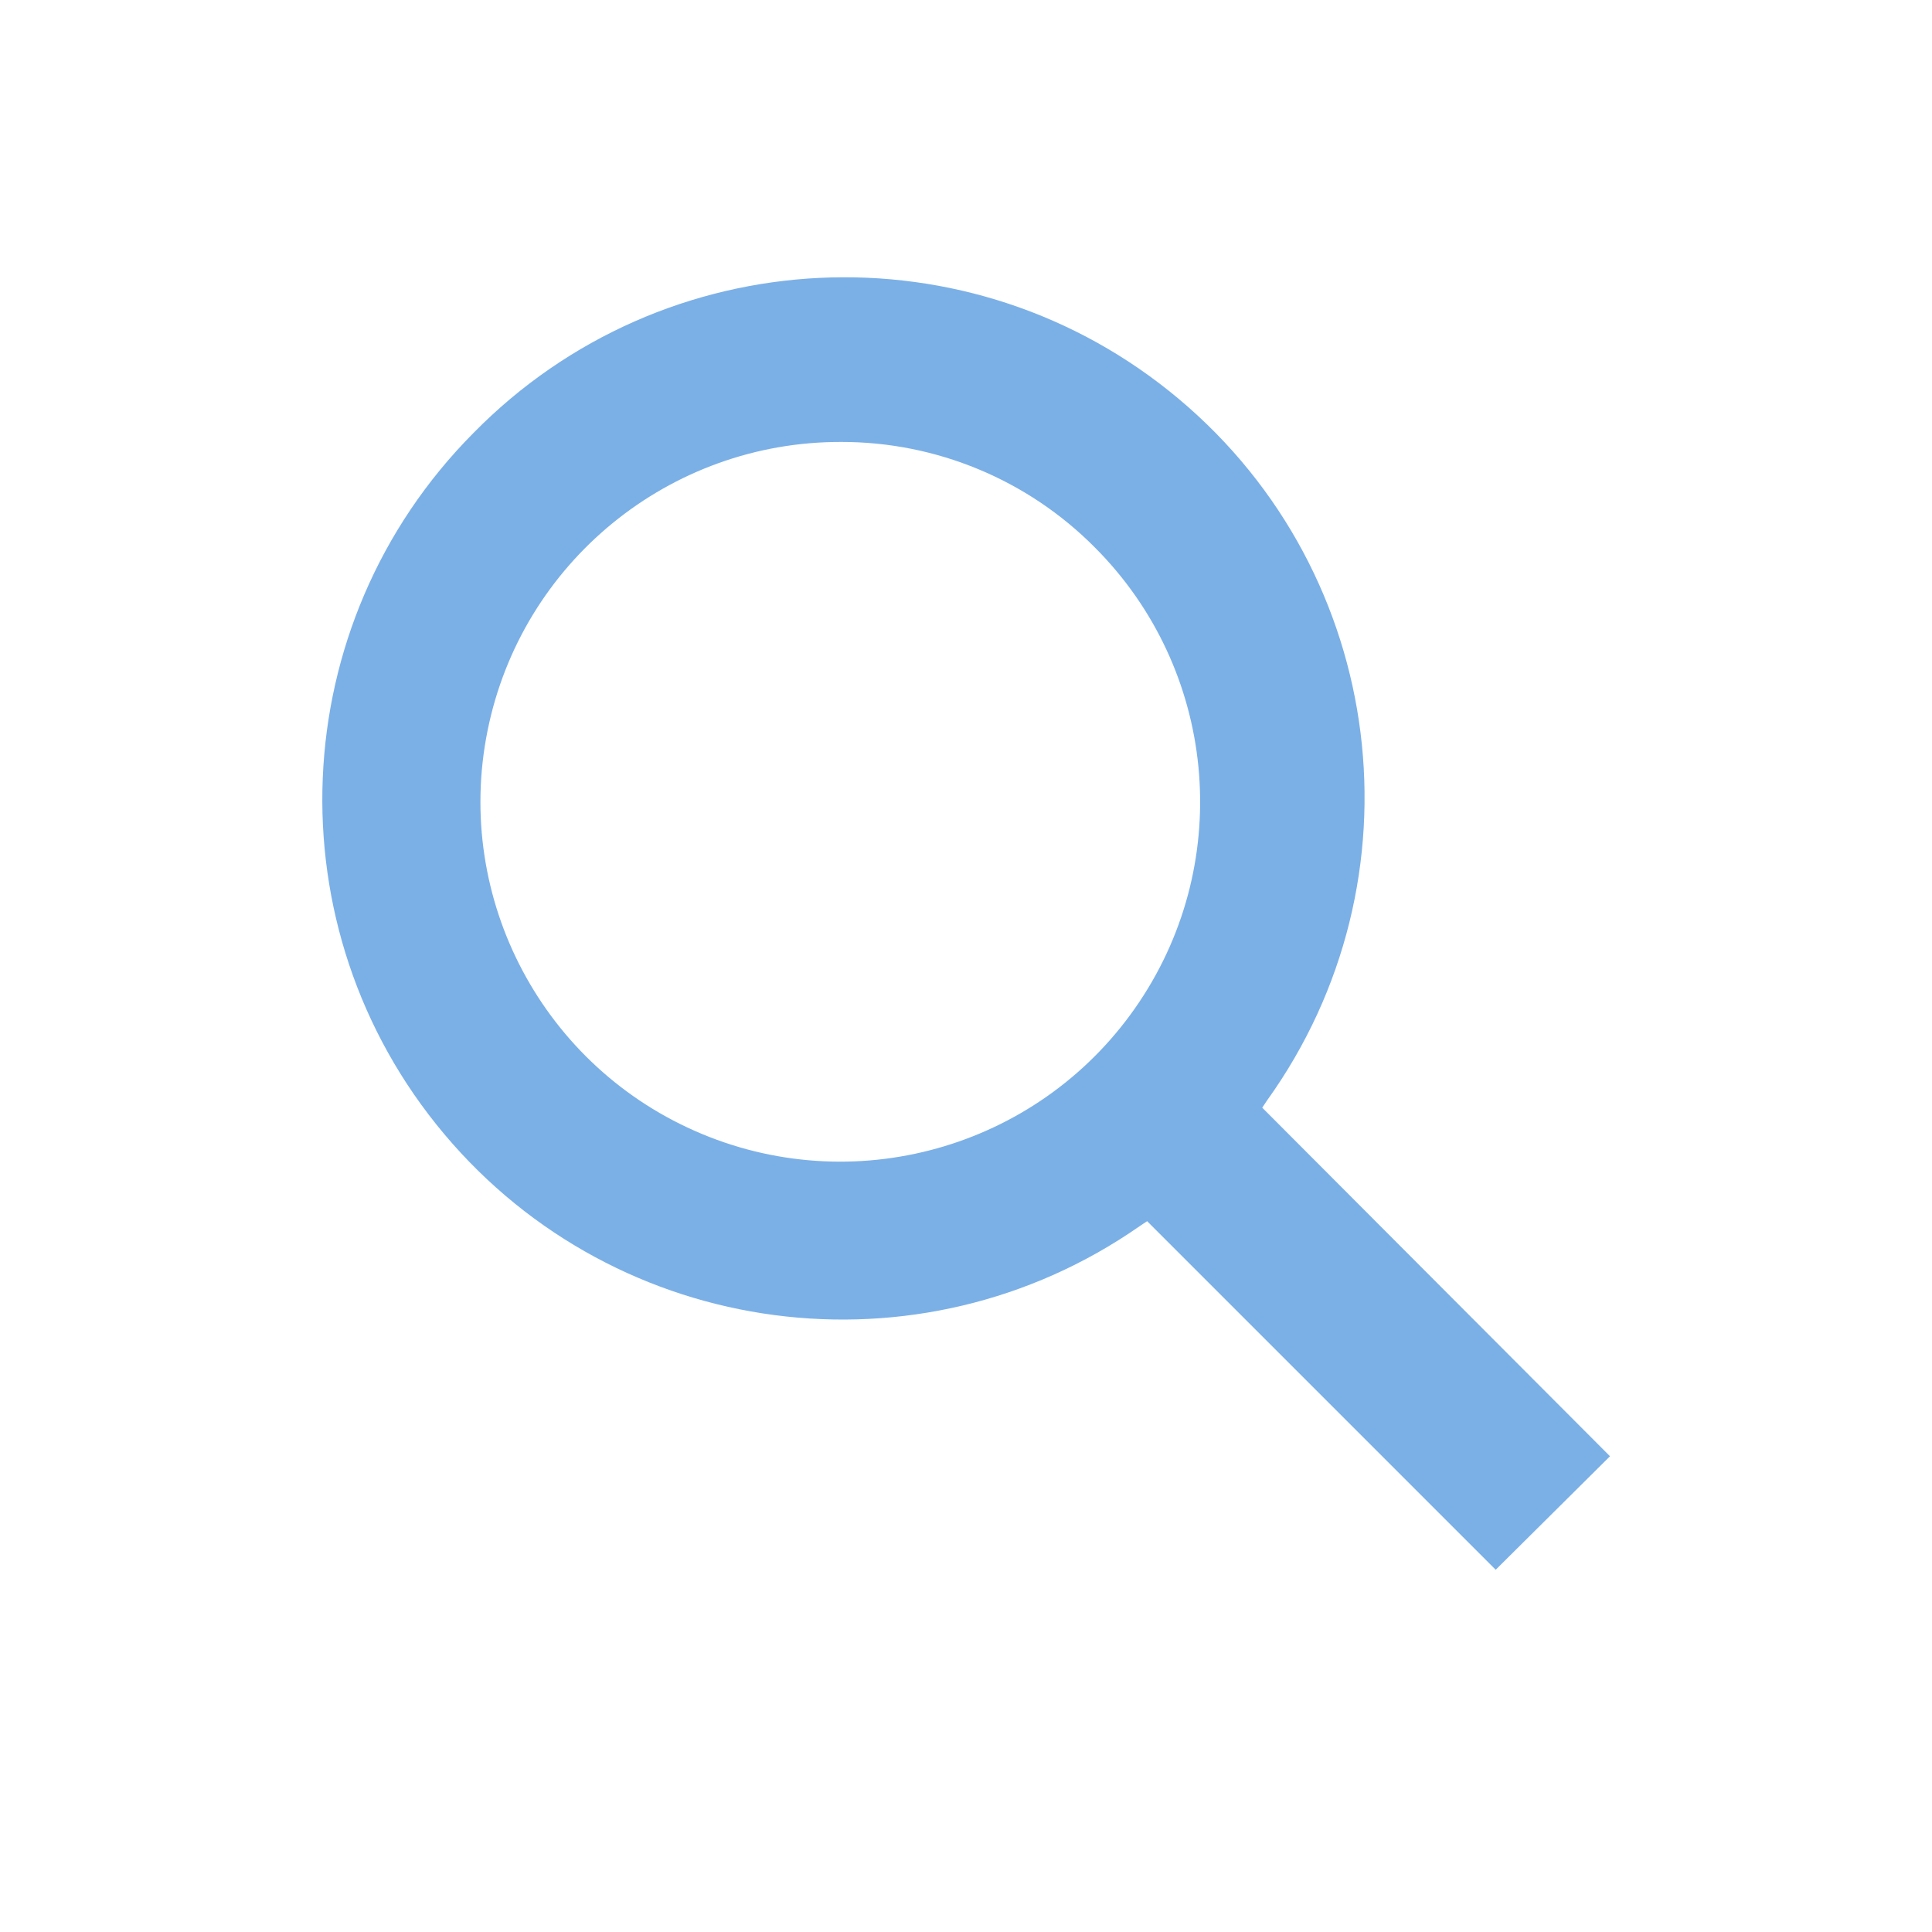
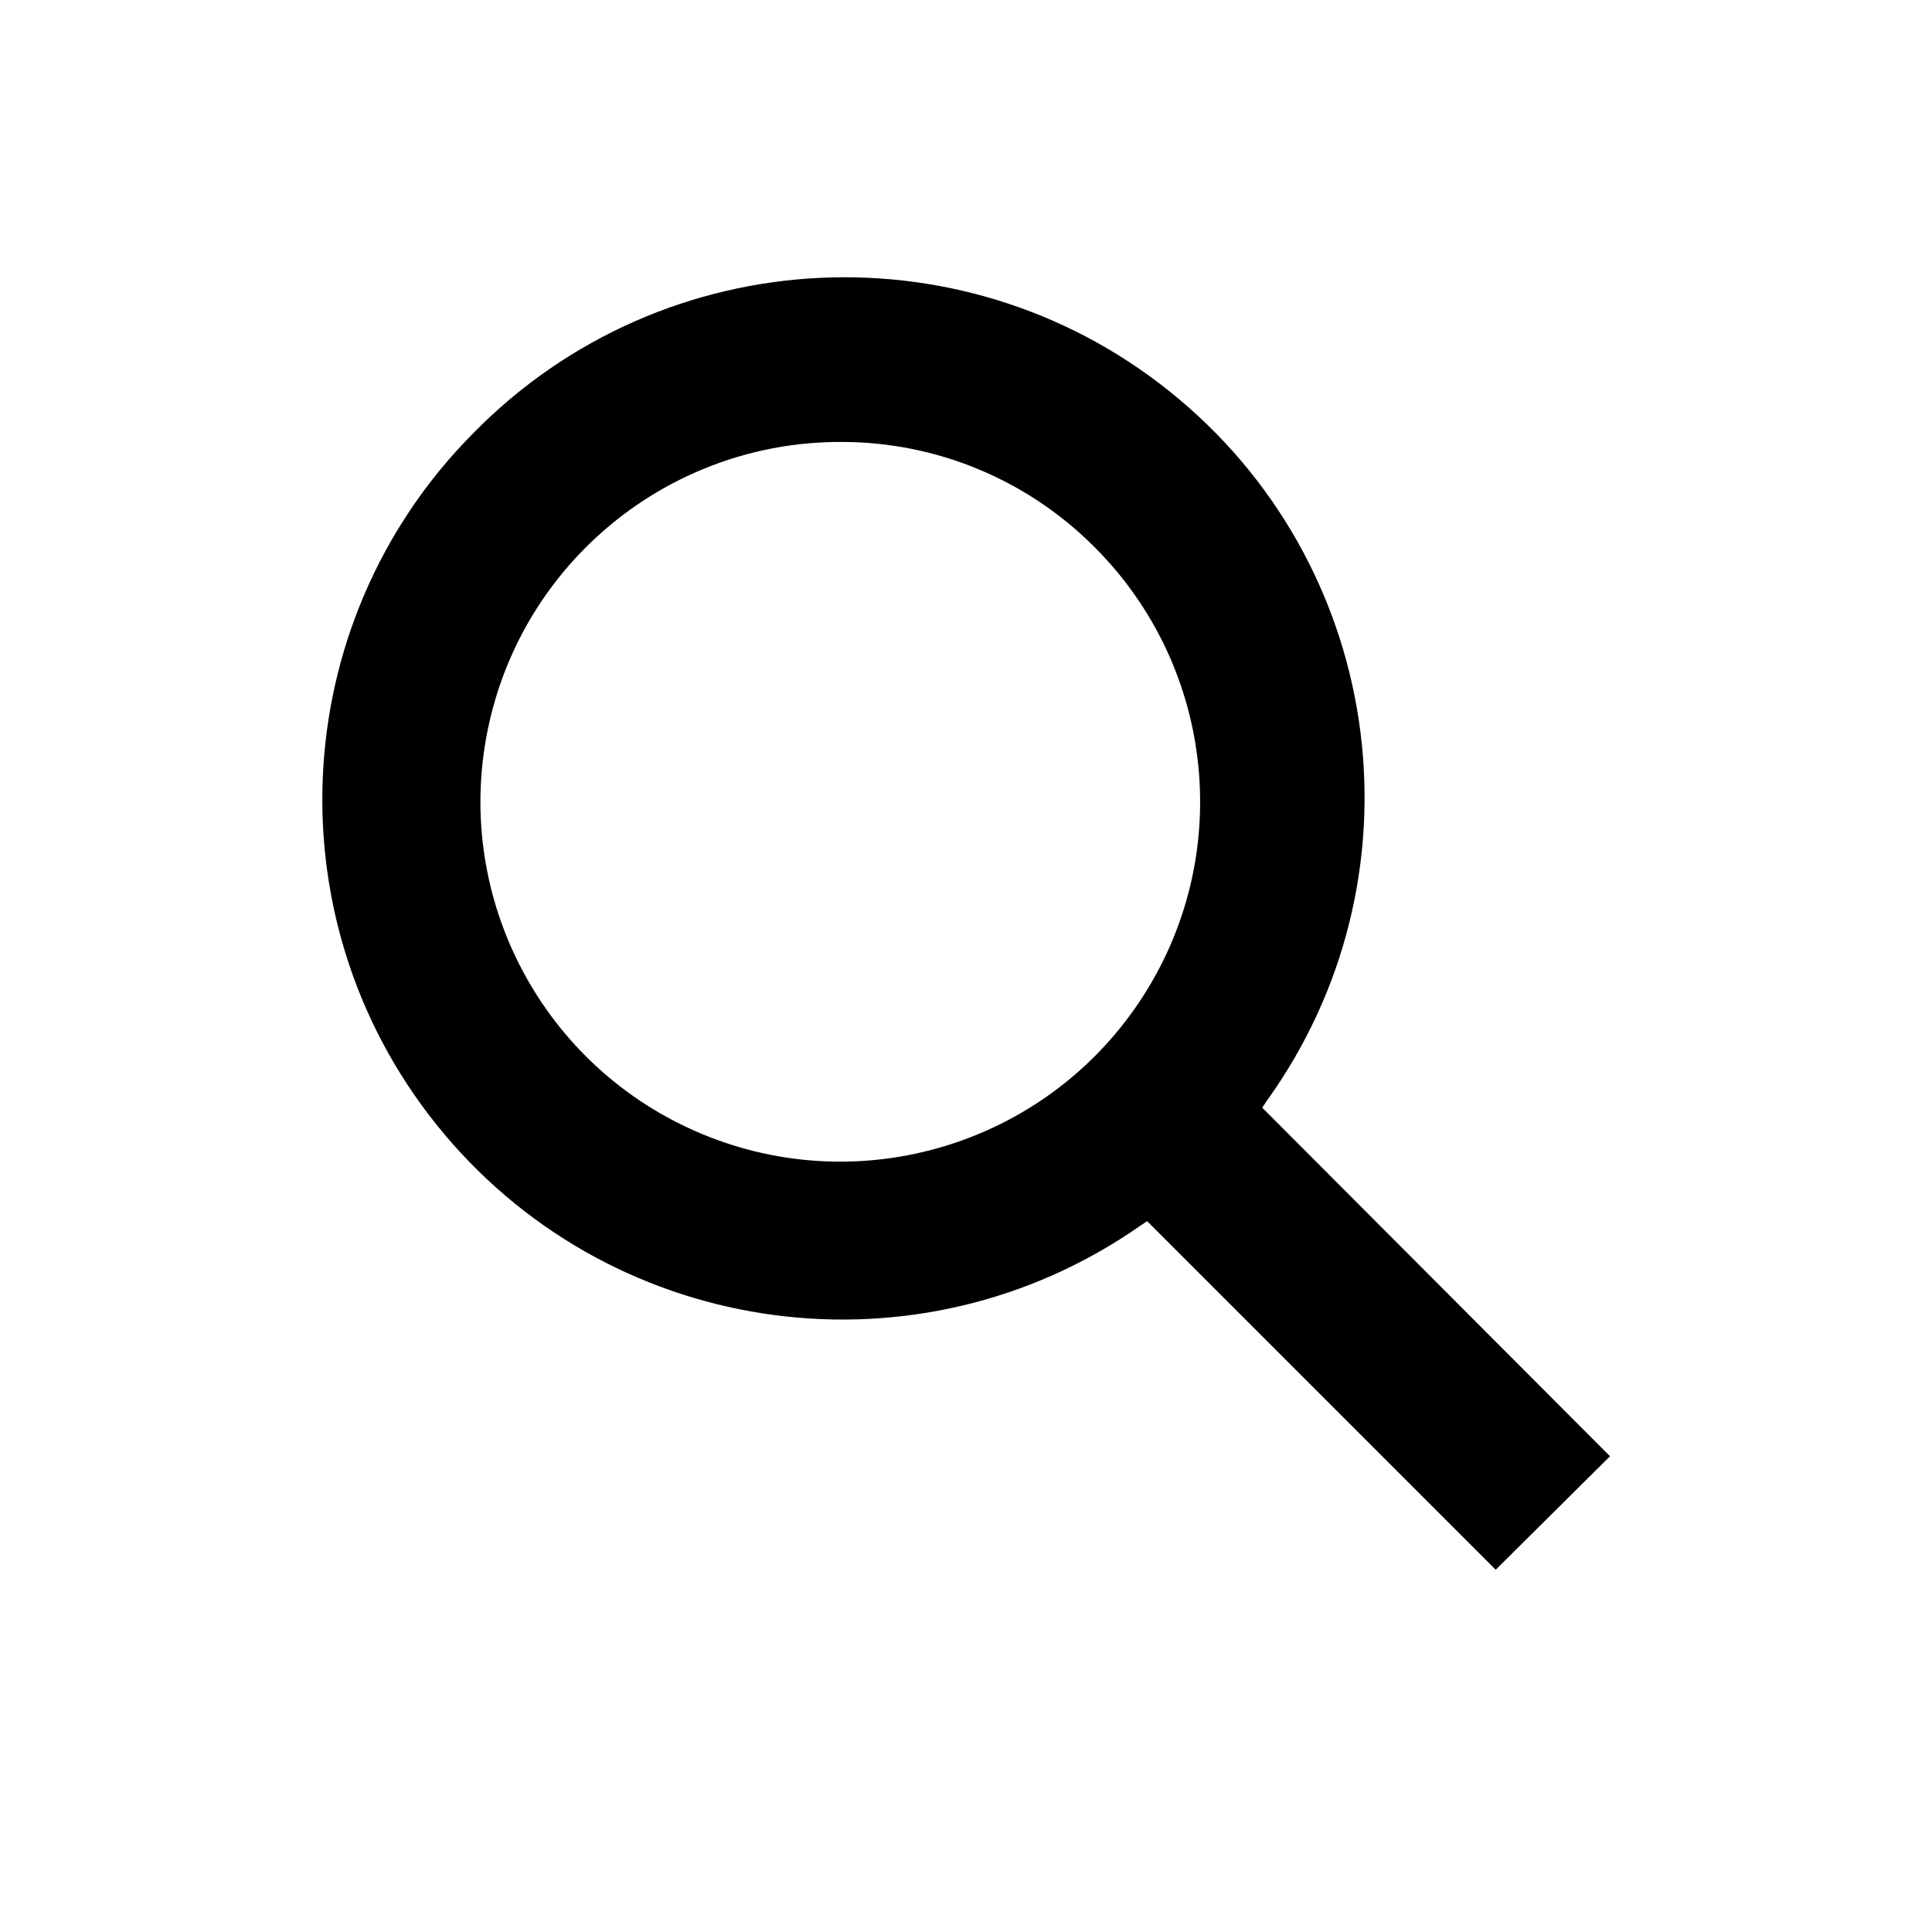
<svg xmlns="http://www.w3.org/2000/svg" id="Laag_1" data-name="Laag 1" viewBox="0 0 24 24">
  <defs>
-     <style>.cls-1{fill:#7BB0E7;}</style>
+     <style>.cls-1{fill:#000000;}</style>
  </defs>
  <path class="cls-1" d="M14.25,15.17l-.09.06A6.46,6.46,0,0,1,5.88,5.38a6.46,6.46,0,0,1,9.86,8.29l-.06.09L20,18.09l-1.42,1.41ZM10.45,5.49A4.47,4.47,0,1,0,13.6,6.8,4.43,4.43,0,0,0,10.45,5.49Z" />
</svg>
